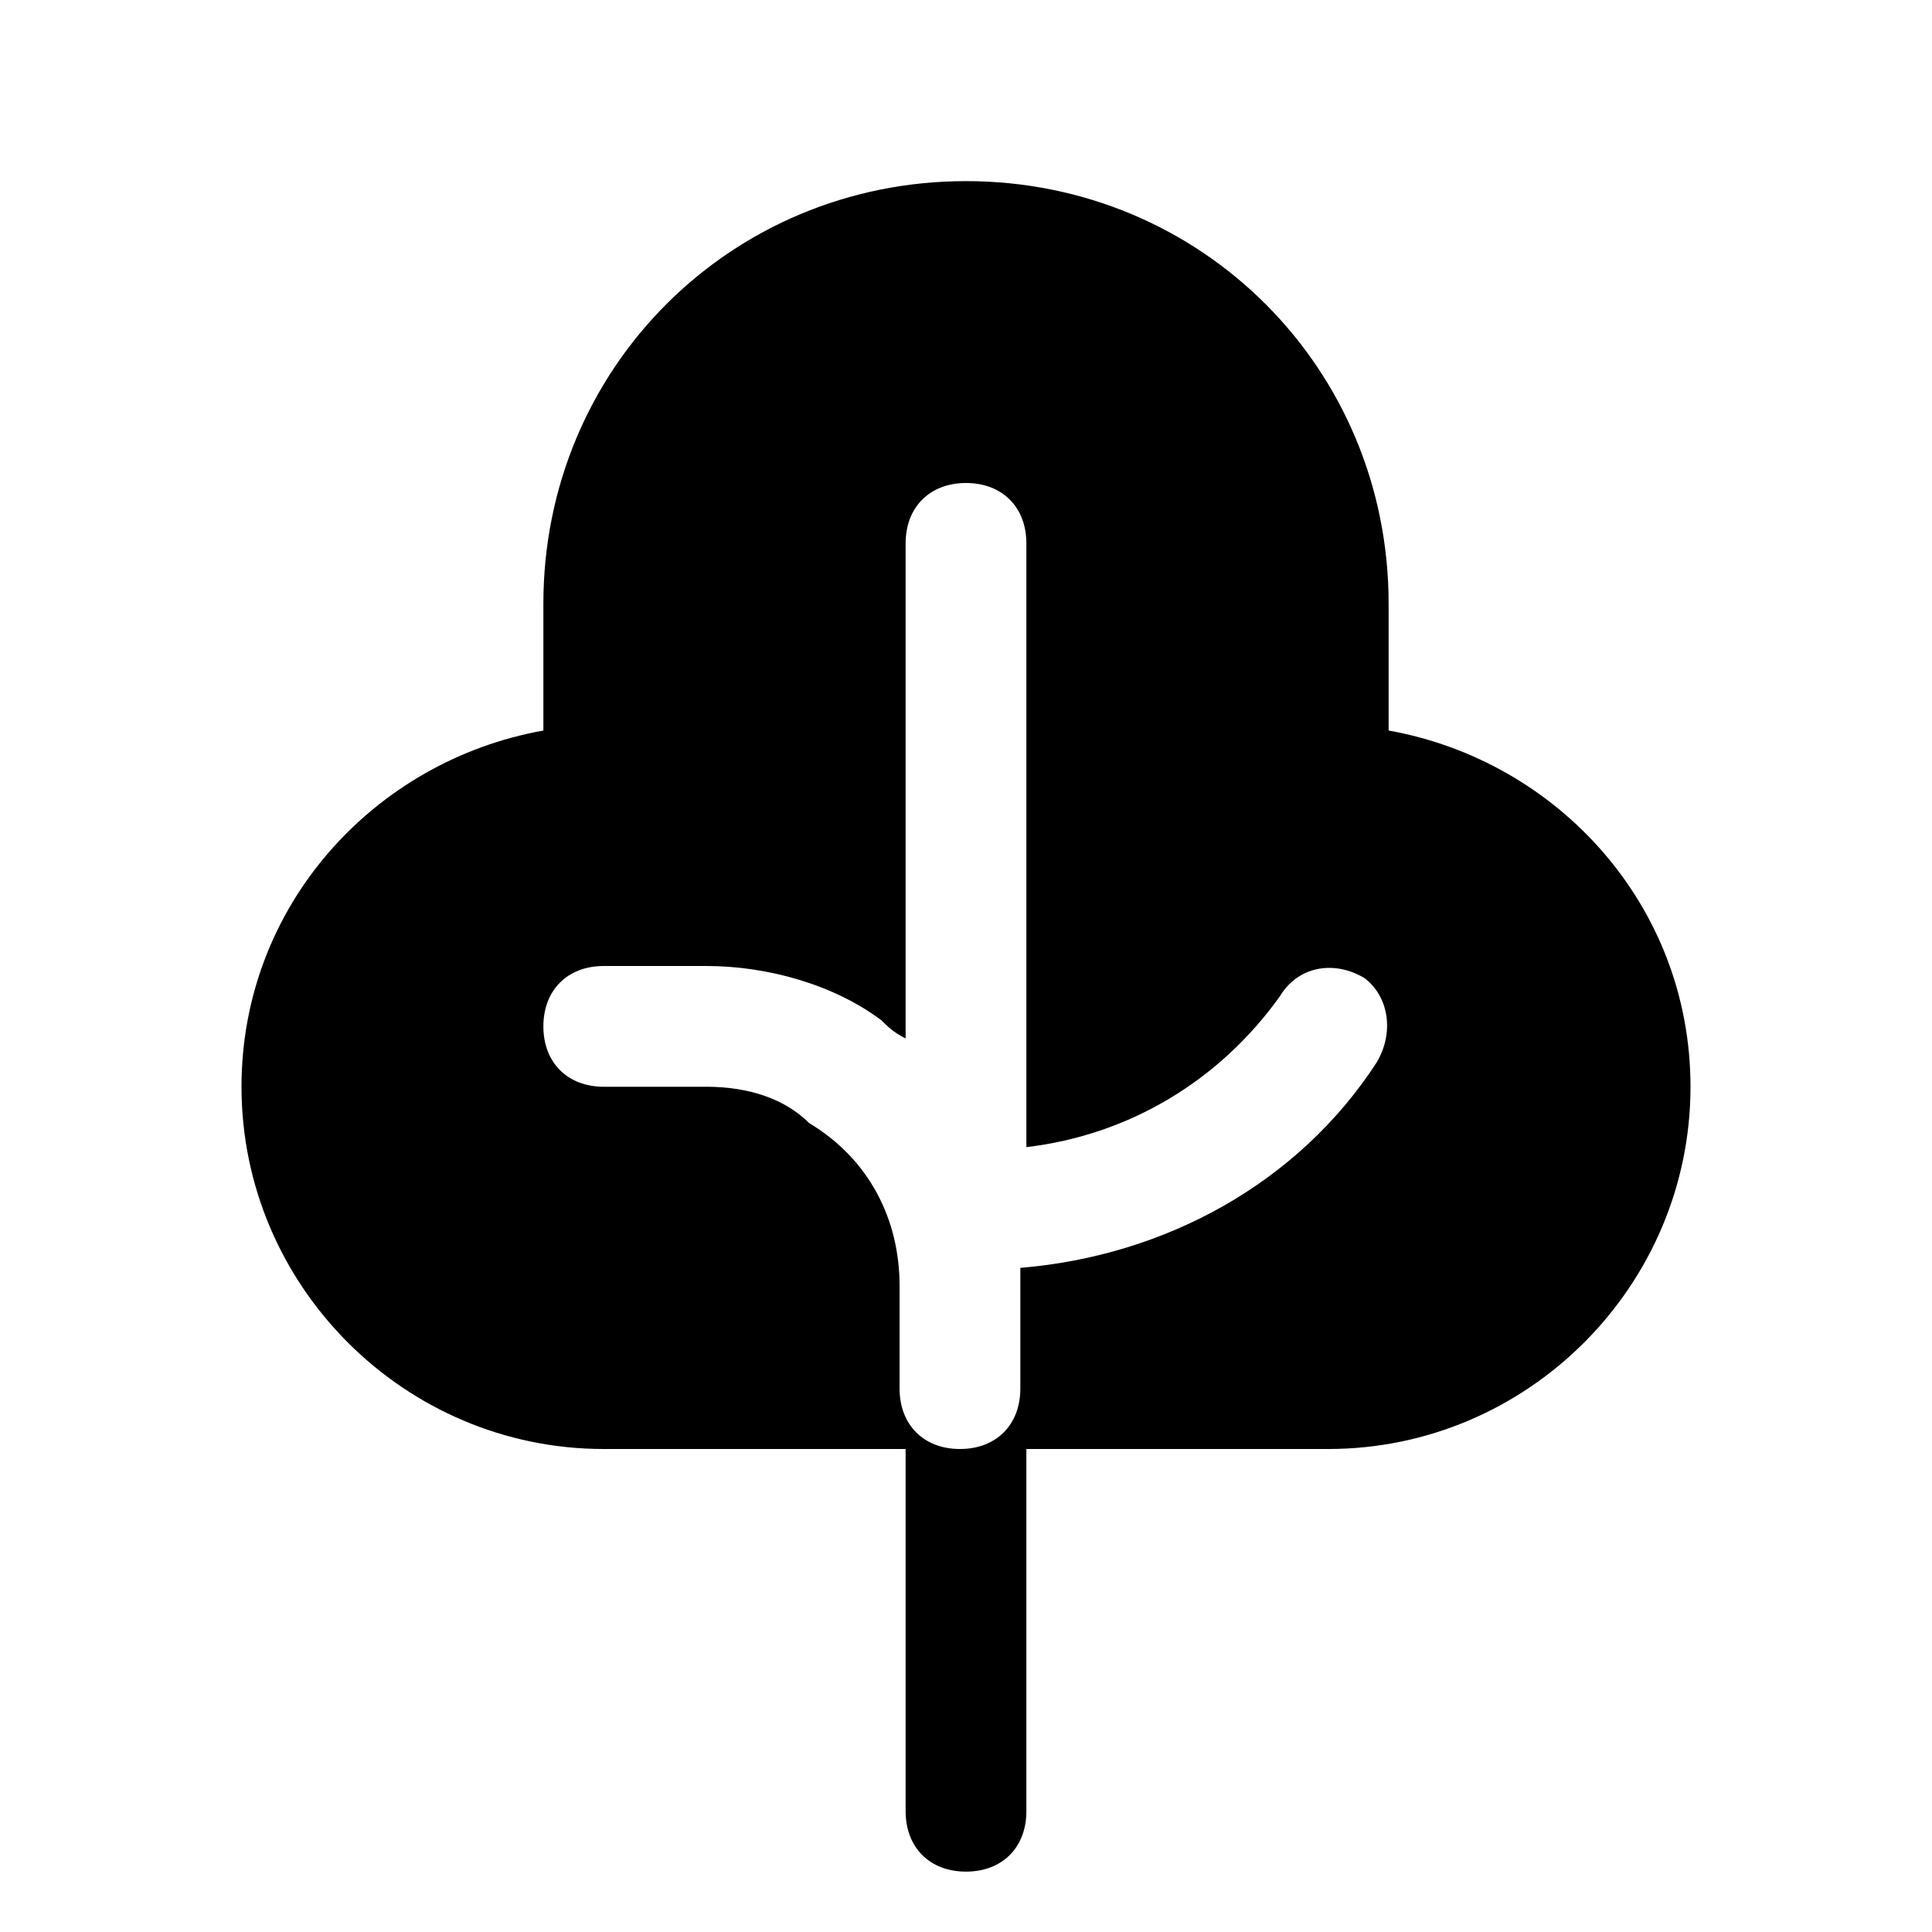
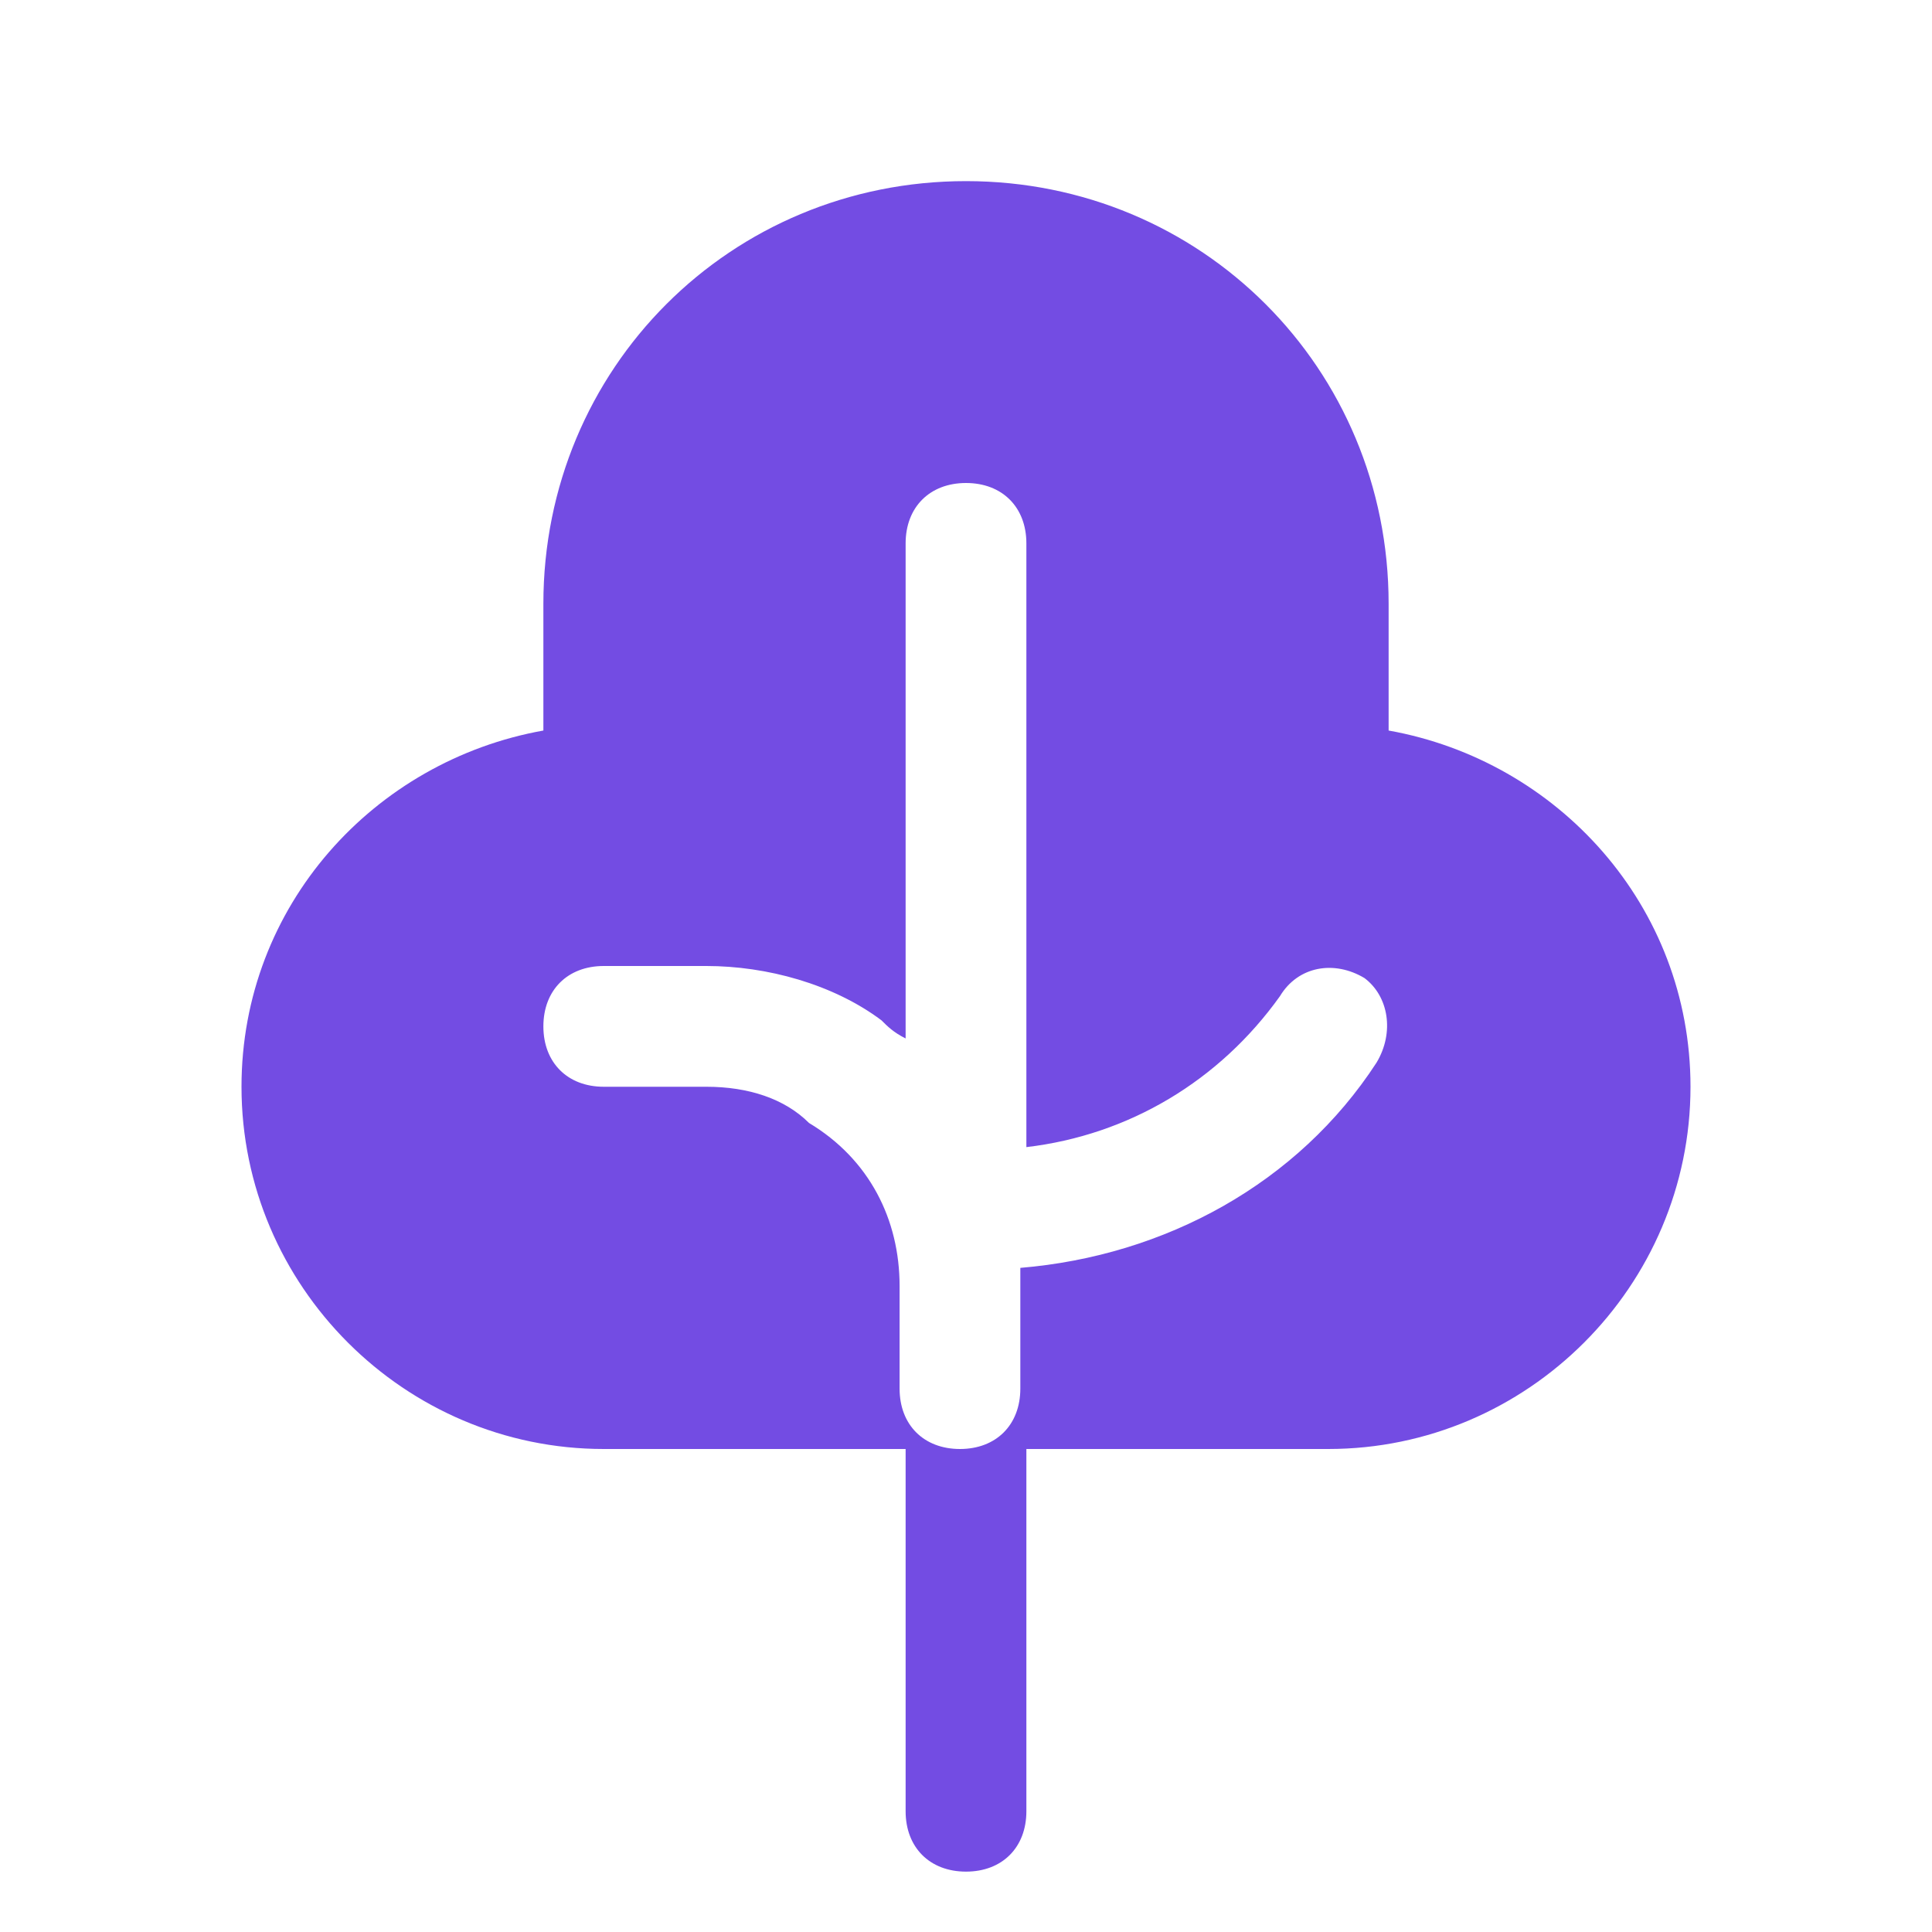
- <svg xmlns="http://www.w3.org/2000/svg" version="1.1" id="Icons" x="0px" y="0px" viewBox="0 0 32 32" style="enable-background:new 0 0 32 32;" xml:space="preserve">
-   <path d="M23,12.1V10c0-3.9-3.1-7-7-7s-7,3.1-7,7v2.1C6.2,12.6,4,15,4,18c0,3.3,2.7,6,6,6h5v6c0,0.6,0.4,1,1,1s1-0.4,1-1v-6h5  c3.3,0,6-2.7,6-6C28,15,25.8,12.6,23,12.1z M22.8,17.6c-1.3,2-3.5,3.2-5.9,3.4c0,0.1,0,0.2,0,0.3V23c0,0.6-0.4,1-1,1s-1-0.4-1-1  v-1.7c0-1.1-0.5-2.1-1.5-2.7C13,18.2,12.4,18,11.7,18H10c-0.6,0-1-0.4-1-1s0.4-1,1-1h1.7c1,0,2.1,0.3,2.9,0.9  c0.1,0.1,0.2,0.2,0.4,0.3V9c0-0.6,0.4-1,1-1s1,0.4,1,1v10c1.7-0.2,3.2-1.1,4.2-2.5c0.3-0.5,0.9-0.6,1.4-0.3  C23,16.5,23.1,17.1,22.8,17.6z" />
+ <svg xmlns="http://www.w3.org/2000/svg" width="131" height="131" viewBox="0 0 131 131" fill="none">
+   <path d="M94.156 49.534V40.938C94.156 24.972 81.466 12.281 65.5 12.281C49.534 12.281 36.844 24.972 36.844 40.938V49.534C25.381 51.581 16.375 61.406 16.375 73.688C16.375 87.197 27.428 98.25 40.938 98.25H61.406V122.812C61.406 125.269 63.044 126.906 65.5 126.906C67.956 126.906 69.594 125.269 69.594 122.812V98.25H90.062C103.572 98.25 114.625 87.197 114.625 73.688C114.625 61.406 105.619 51.581 94.156 49.534ZM93.338 72.05C88.016 80.237 79.009 85.15 69.184 85.969C69.184 86.378 69.184 86.787 69.184 87.197V94.156C69.184 96.612 67.547 98.25 65.091 98.25C62.634 98.25 60.997 96.612 60.997 94.156V87.197C60.997 82.694 58.95 78.6 54.856 76.144C53.219 74.506 50.763 73.688 47.897 73.688H40.938C38.481 73.688 36.844 72.05 36.844 69.594C36.844 67.138 38.481 65.5 40.938 65.5H47.897C51.991 65.5 56.494 66.728 59.769 69.184C60.178 69.594 60.587 70.003 61.406 70.412V36.844C61.406 34.388 63.044 32.75 65.5 32.75C67.956 32.75 69.594 34.388 69.594 36.844V77.781C76.553 76.963 82.694 73.278 86.787 67.547C88.016 65.5 90.472 65.091 92.519 66.319C94.156 67.547 94.566 70.003 93.338 72.05Z" fill="#734CE3" />
</svg>
